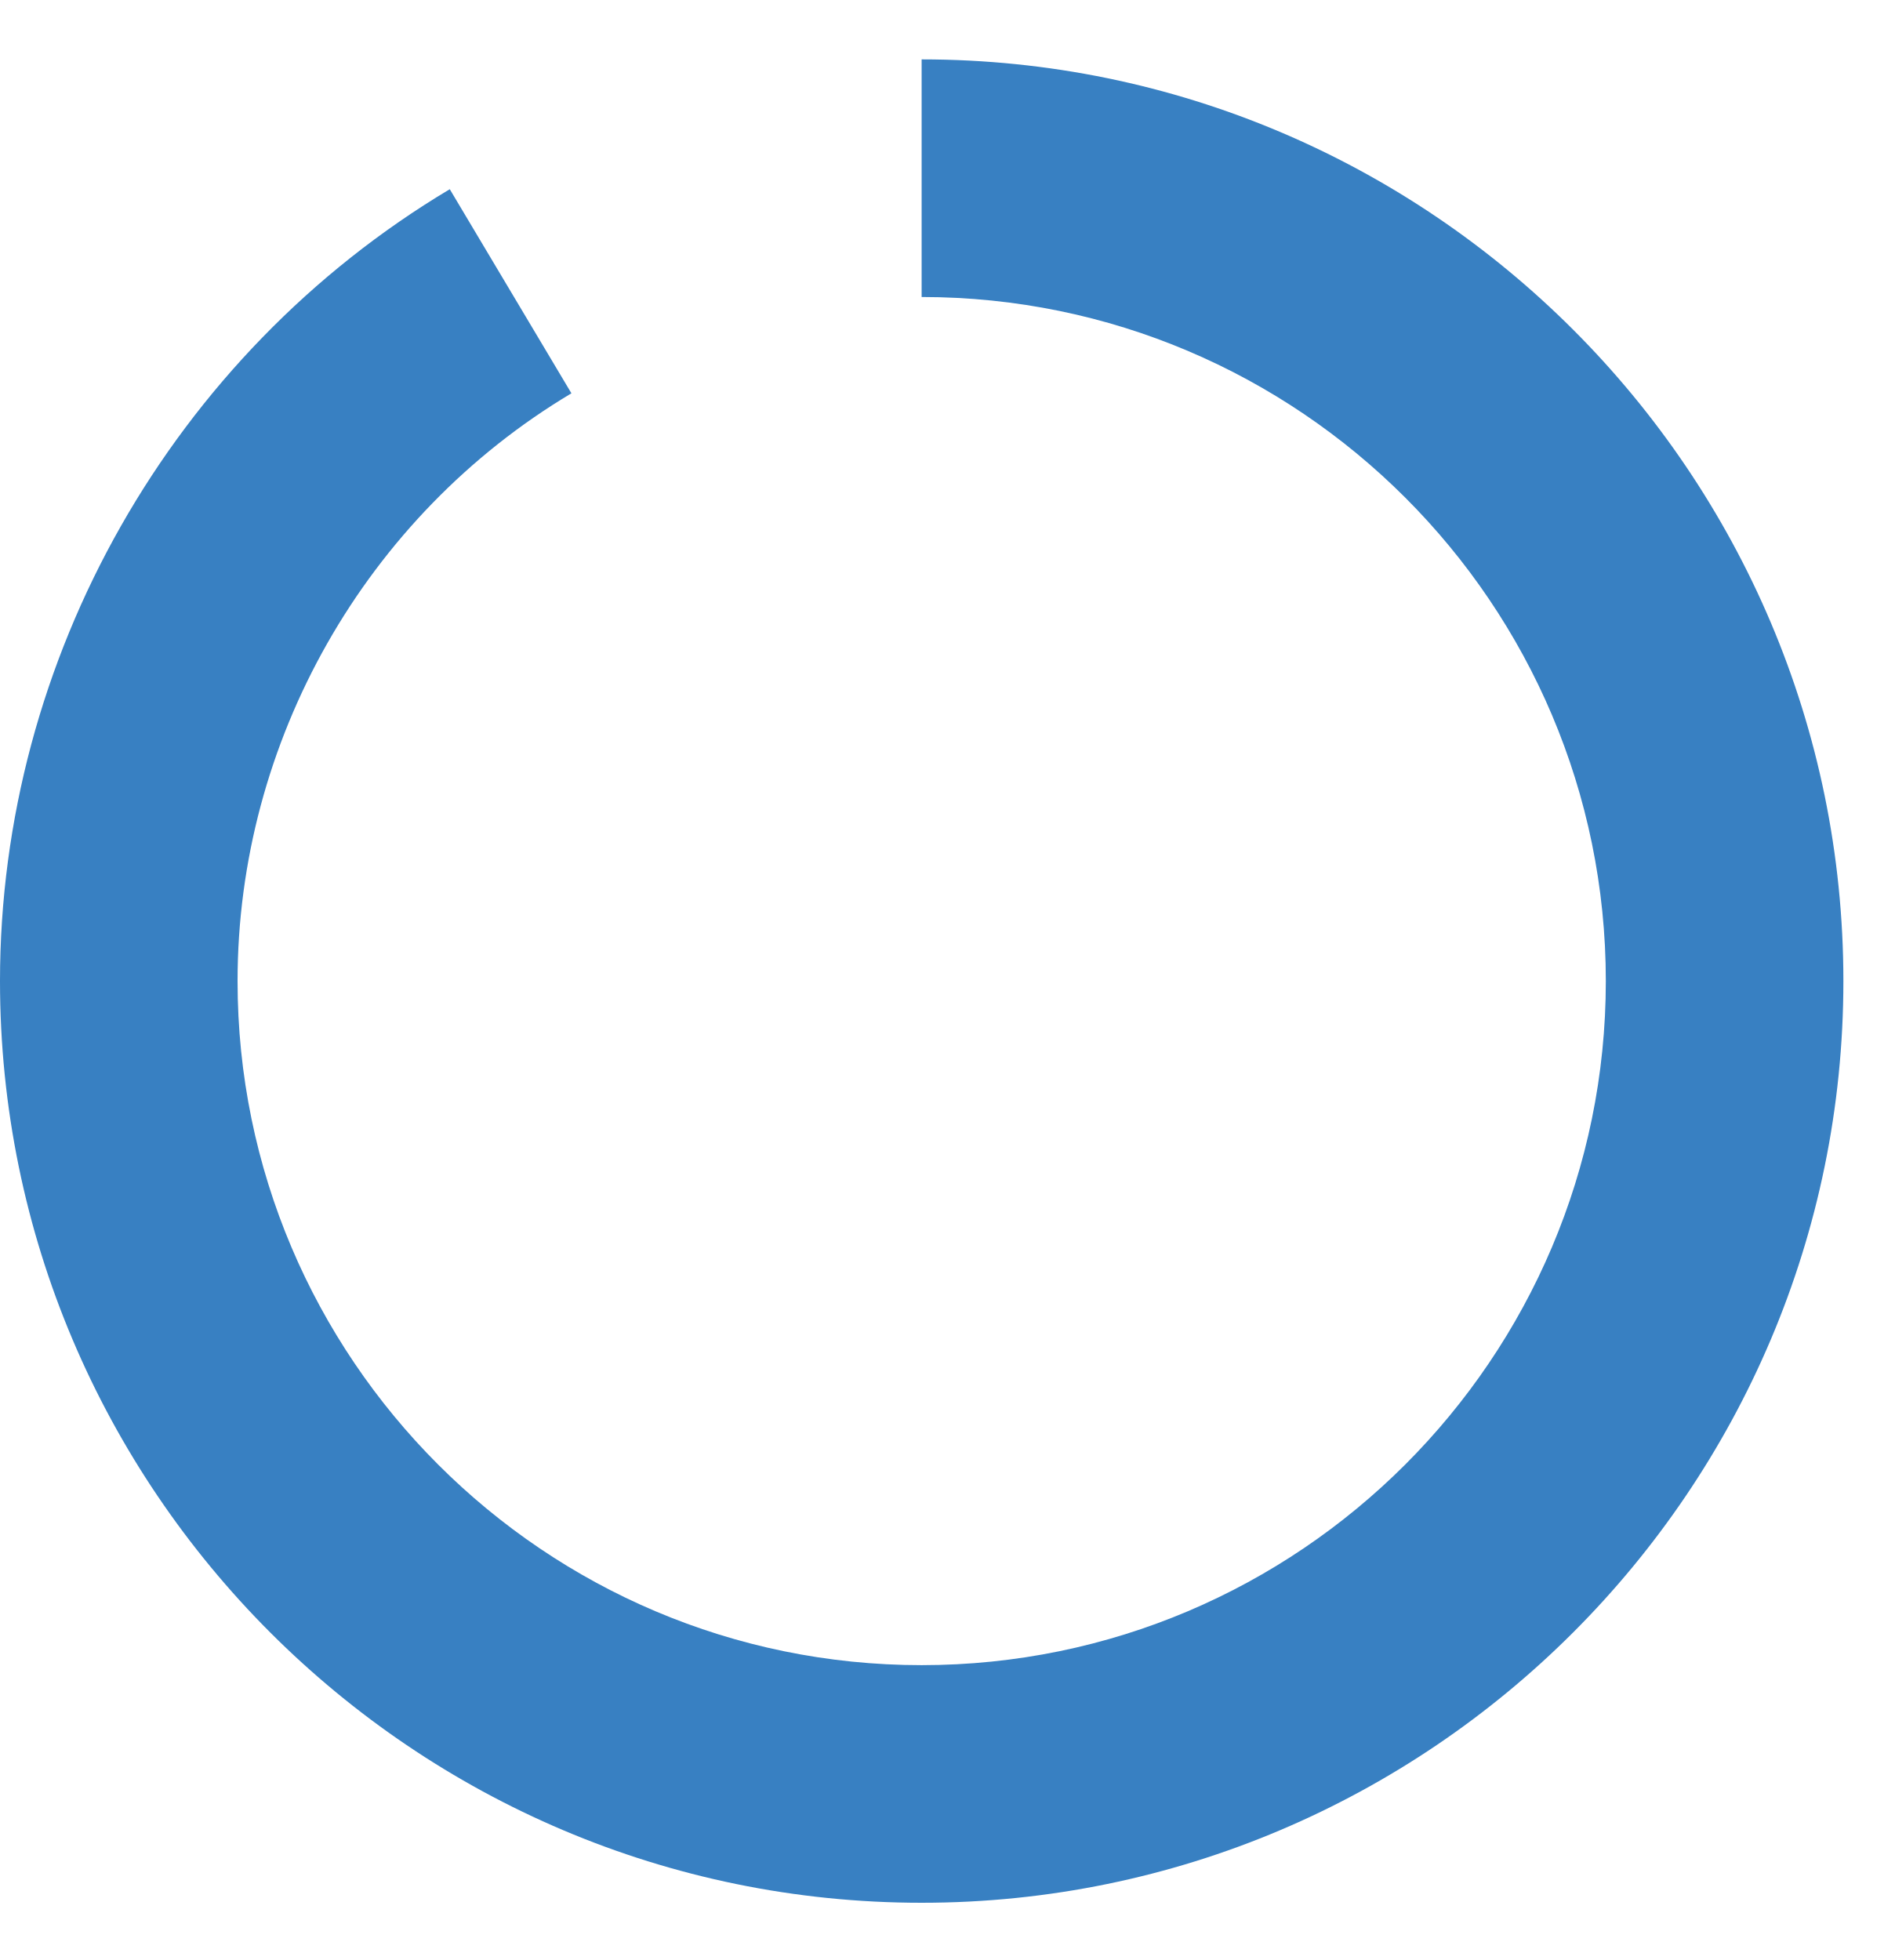
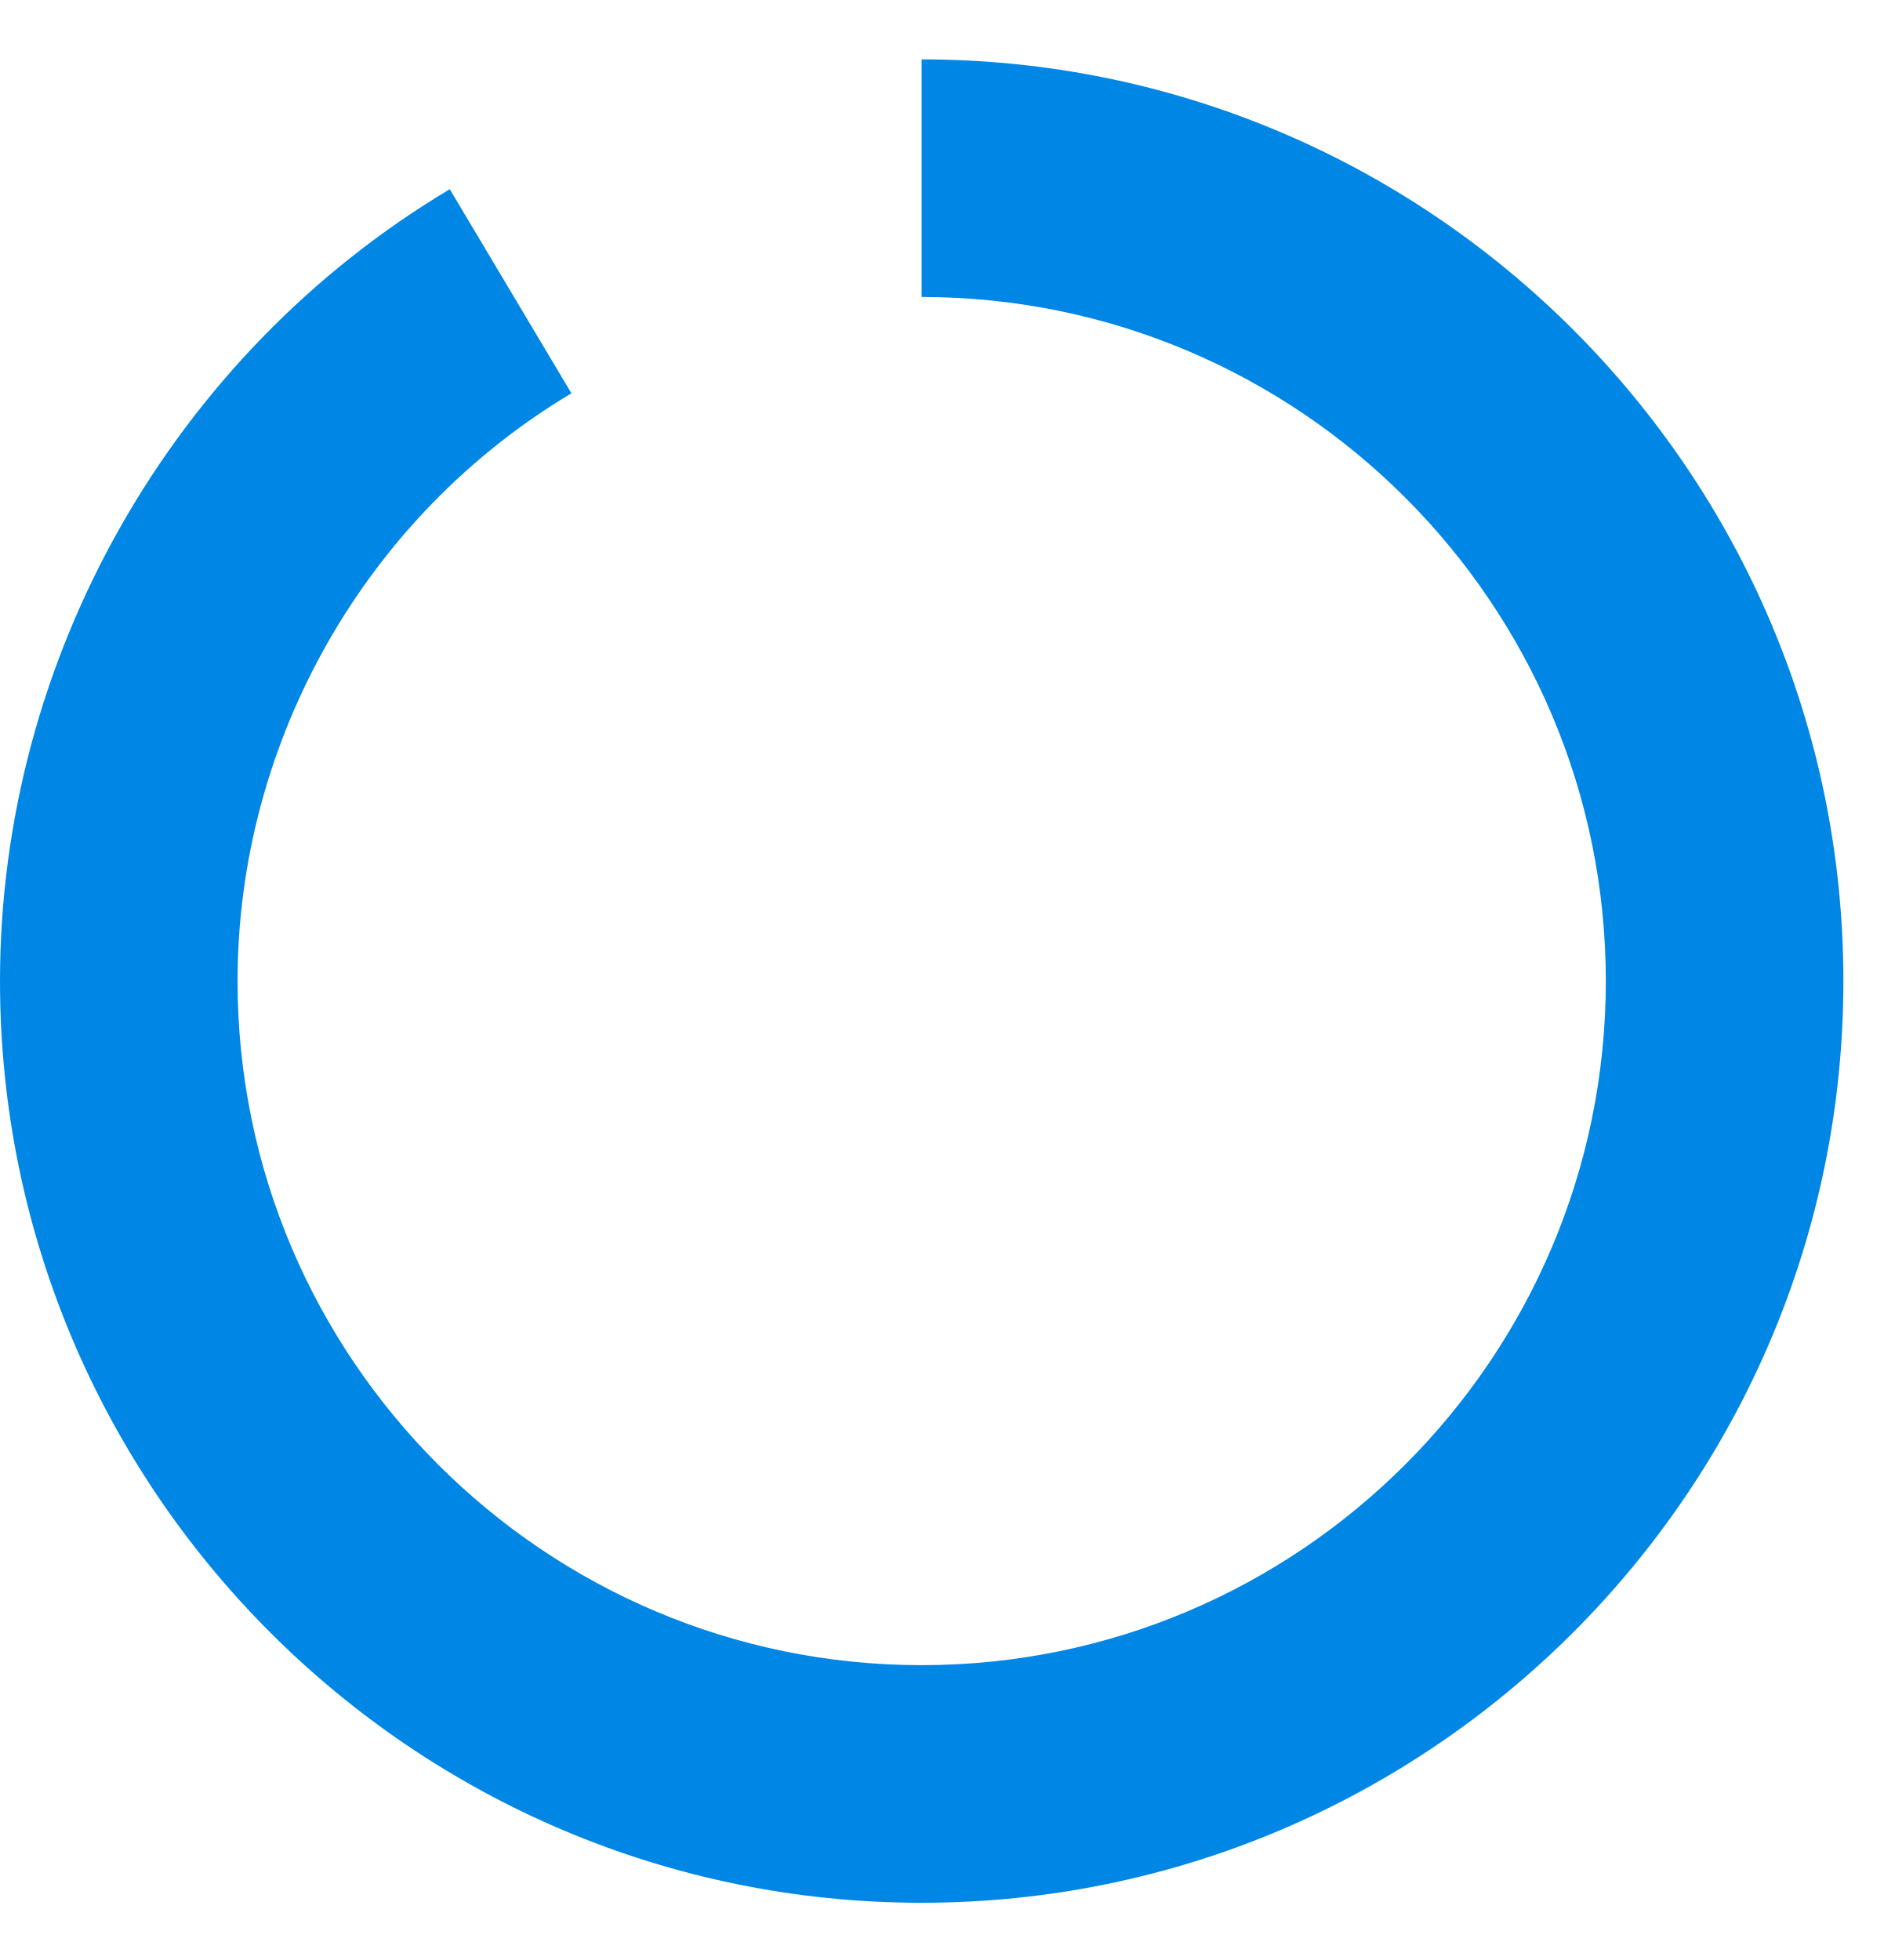
<svg xmlns="http://www.w3.org/2000/svg" width="29" height="30" viewBox="0 0 29 30">
-   <path fill="#3880C2" fill-rule="evenodd" d="M14.106,29.124 C6.328,29.124 -0,22.795 -0,15.016 C-0,10.074 2.638,5.431 6.884,2.896 L8.746,6.02 C5.595,7.9 3.636,11.347 3.636,15.016 C3.636,20.79 8.332,25.487 14.106,25.487 C19.881,25.487 24.578,20.79 24.578,15.016 C24.578,9.243 19.881,4.546 14.106,4.546 L14.106,0.909 C21.885,0.909 28.214,7.237 28.214,15.016 C28.214,22.795 21.885,29.124 14.106,29.124" />
+   <path fill="#0087E6" fill-rule="evenodd" d="M14.106,29.124 C6.328,29.124 -0,22.795 -0,15.016 C-0,10.074 2.638,5.431 6.884,2.896 L8.746,6.02 C5.595,7.9 3.636,11.347 3.636,15.016 C3.636,20.79 8.332,25.487 14.106,25.487 C19.881,25.487 24.578,20.79 24.578,15.016 C24.578,9.243 19.881,4.546 14.106,4.546 L14.106,0.909 C21.885,0.909 28.214,7.237 28.214,15.016 C28.214,22.795 21.885,29.124 14.106,29.124" />
</svg>
